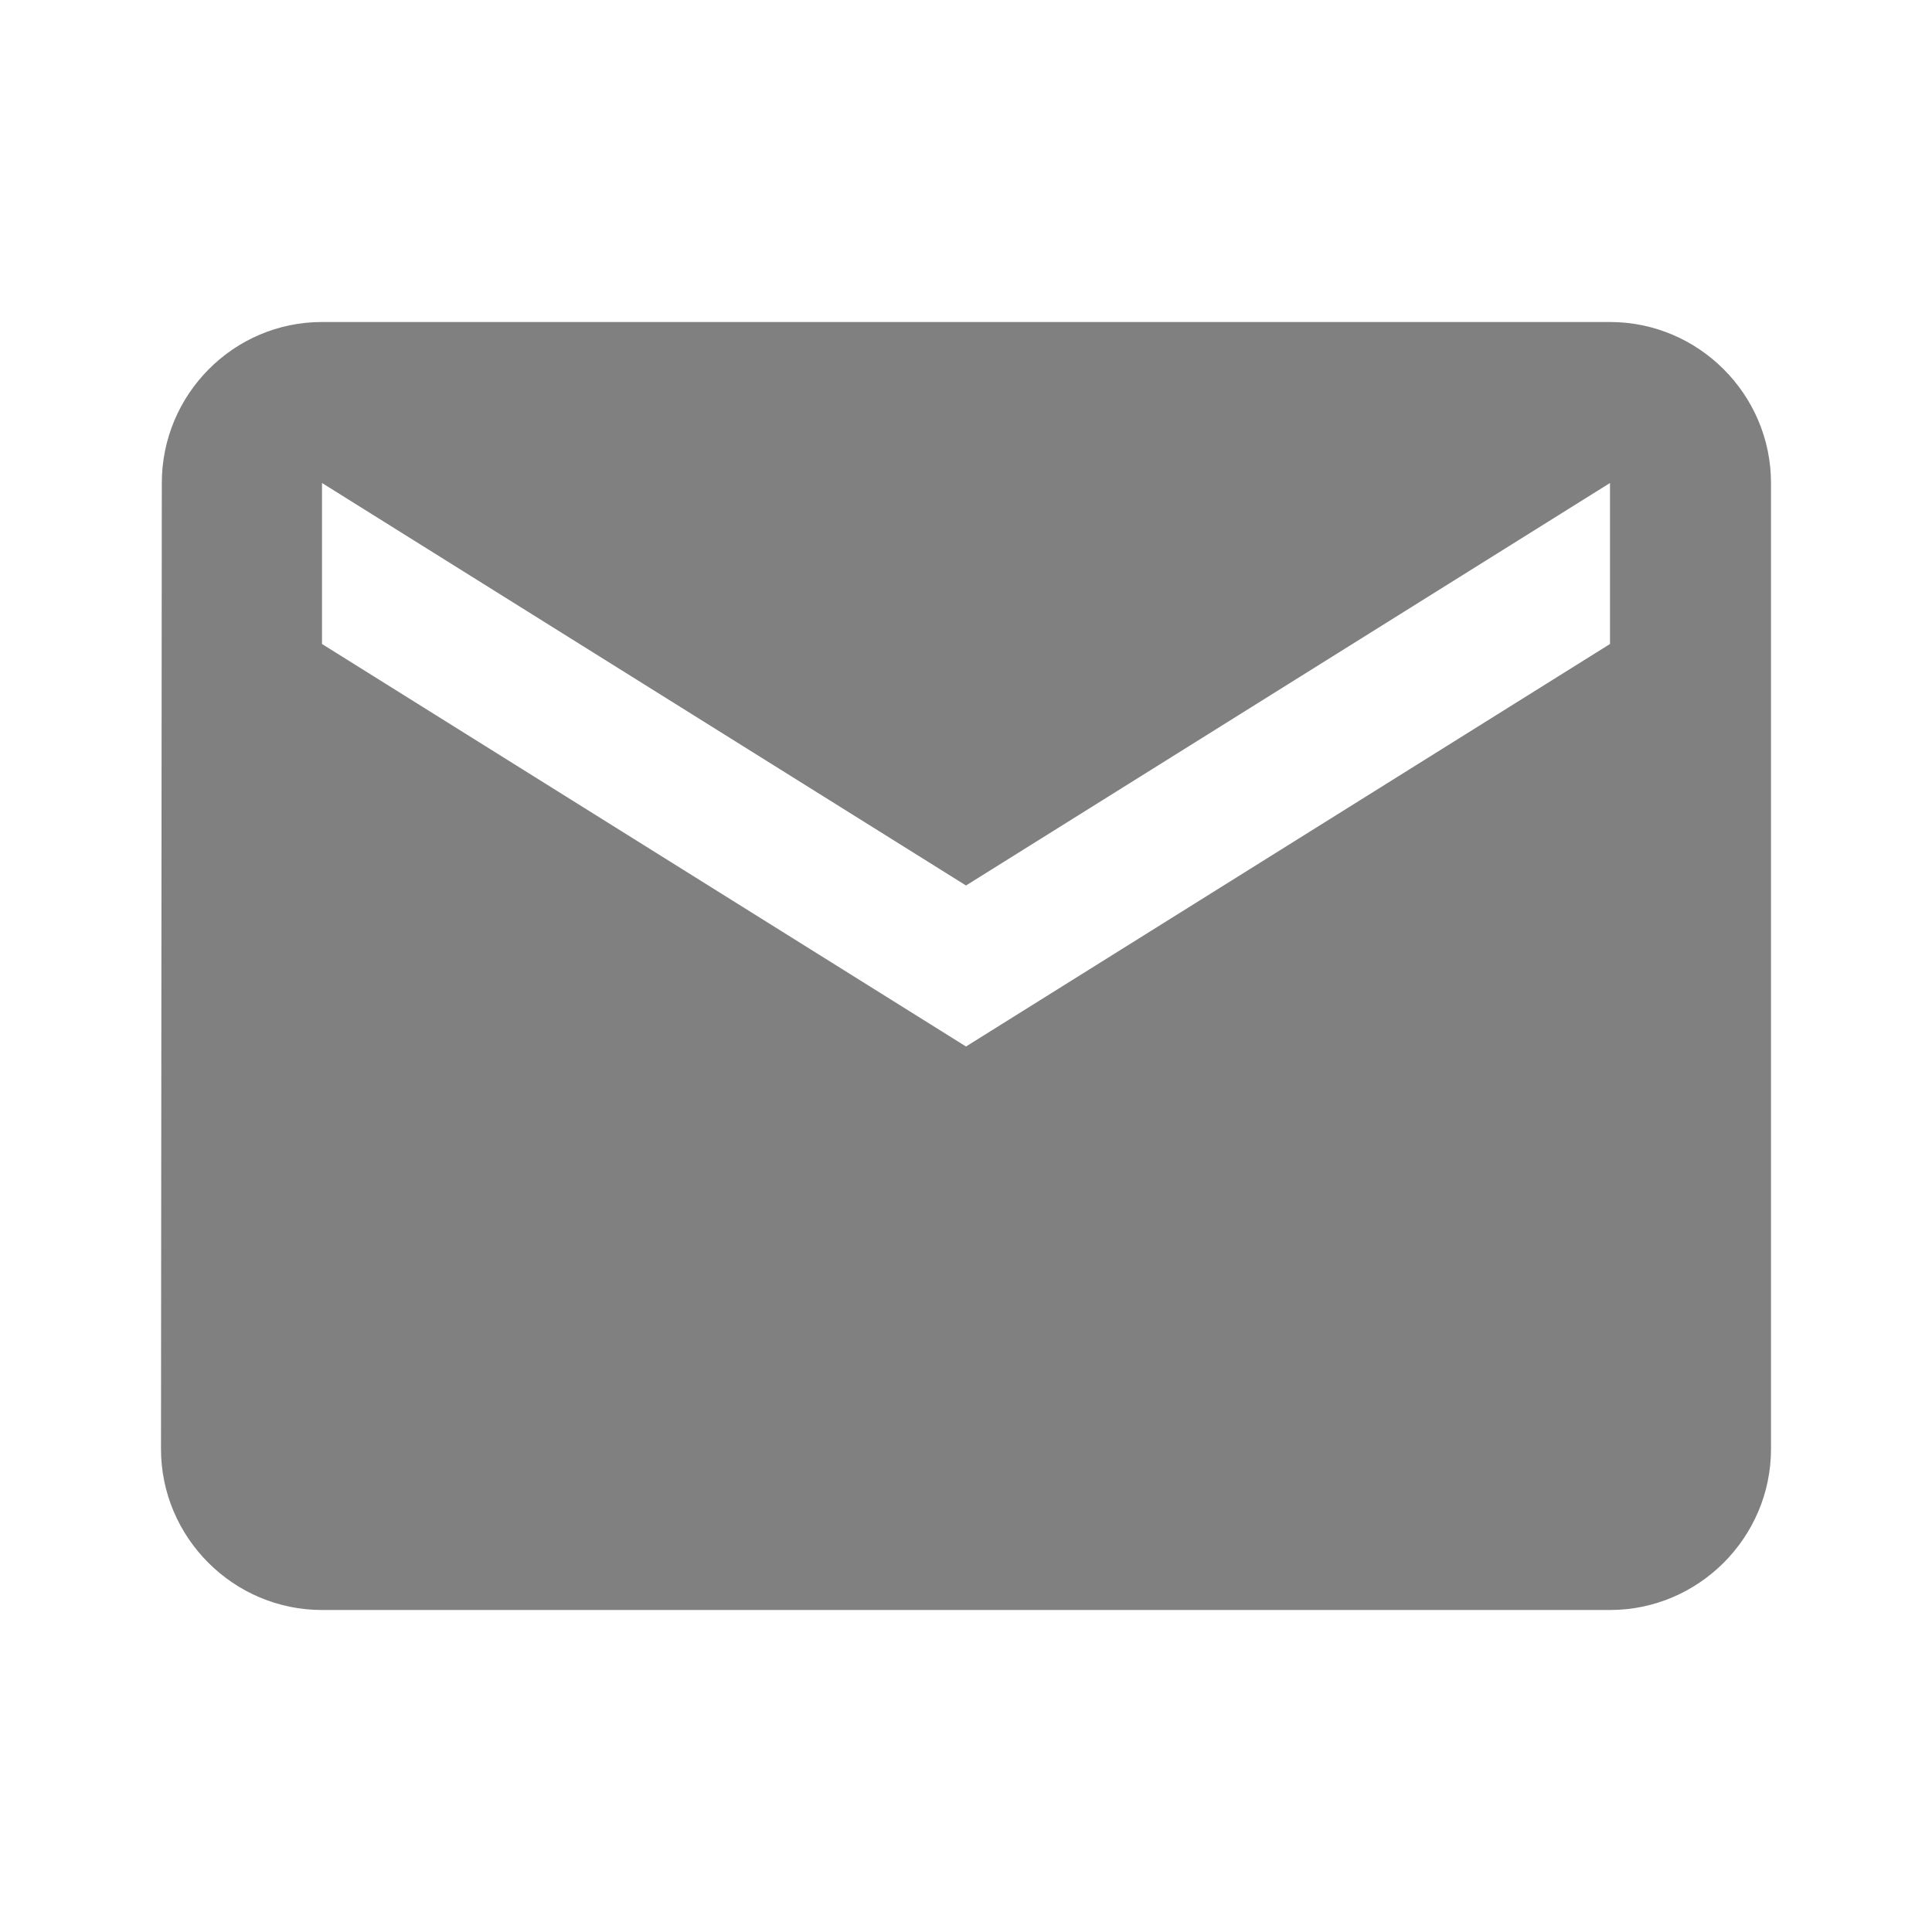
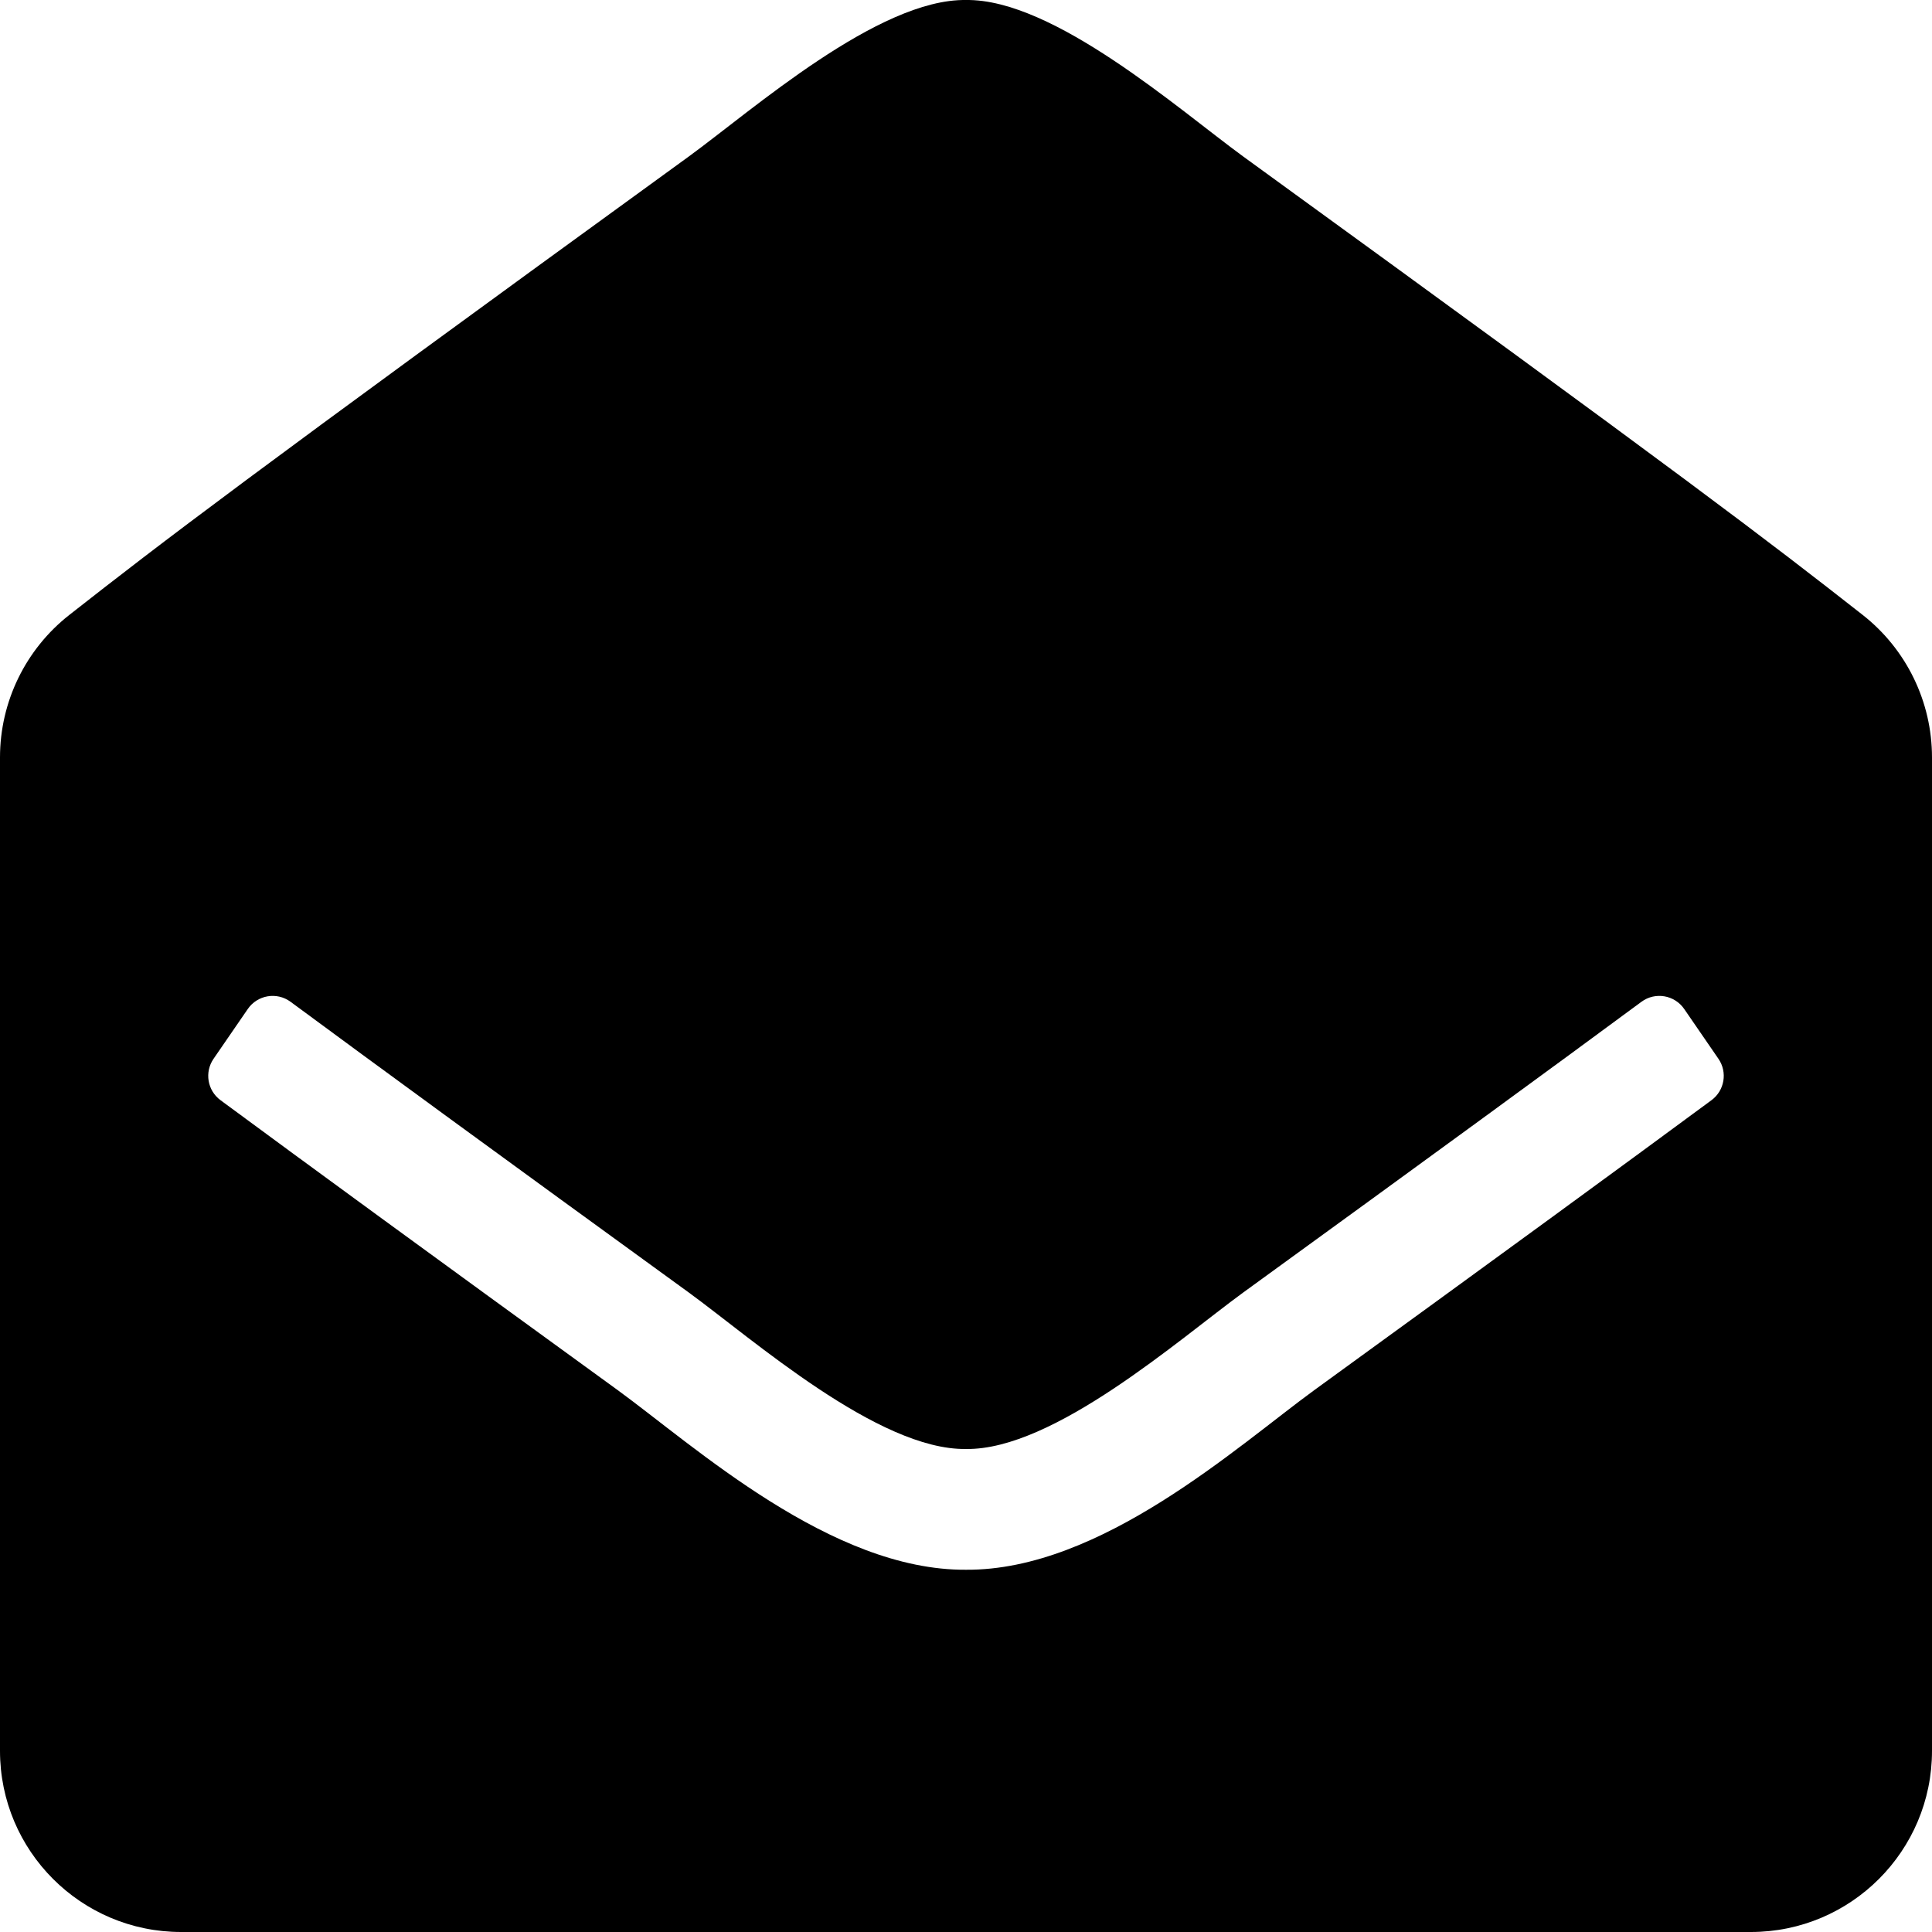
- <svg xmlns="http://www.w3.org/2000/svg" width="24" height="24" viewBox="0 0 24 24">
-   <path d="M20 4H4c-1.1 0-1.99.9-1.99 2L2 18c0 1.1.9 2 2 2h16c1.1 0 2-.9 2-2V6c0-1.1-.9-2-2-2zm0 4l-8 5-8-5V6l8 5 8-5v2z" fill="grey" />
-   <path d="M0 0h24v24H0z" fill="none" />
+ <svg xmlns="http://www.w3.org/2000/svg" aria-hidden="true" focusable="false" data-prefix="fas" data-icon="envelope-open" class="svg-inline--fa fa-envelope-open fa-w-16" role="img" viewBox="0 0 512 512">
+   <path fill="currentColor" d="M512 464c0 26.51-21.49 48-48 48H48c-26.51 0-48-21.49-48-48V200.724a48 48 0 0 1 18.387-37.776c24.913-19.529 45.501-35.365 164.2-121.511C199.412 29.17 232.797-.347 256 .003c23.198-.354 56.596 29.172 73.413 41.433 118.687 86.137 139.303 101.995 164.2 121.512A48 48 0 0 1 512 200.724V464zm-65.666-196.605c-2.563-3.728-7.7-4.595-11.339-1.907-22.845 16.873-55.462 40.705-105.582 77.079-16.825 12.266-50.21 41.781-73.413 41.43-23.211.344-56.559-29.143-73.413-41.43-50.114-36.37-82.734-60.204-105.582-77.079-3.639-2.688-8.776-1.821-11.339 1.907l-9.072 13.196a7.998 7.998 0 0 0 1.839 10.967c22.887 16.899 55.454 40.69 105.303 76.868 20.274 14.781 56.524 47.813 92.264 47.573 35.724.242 71.961-32.771 92.263-47.573 49.85-36.179 82.418-59.97 105.303-76.868a7.998 7.998 0 0 0 1.839-10.967l-9.071-13.196z" />
</svg>
